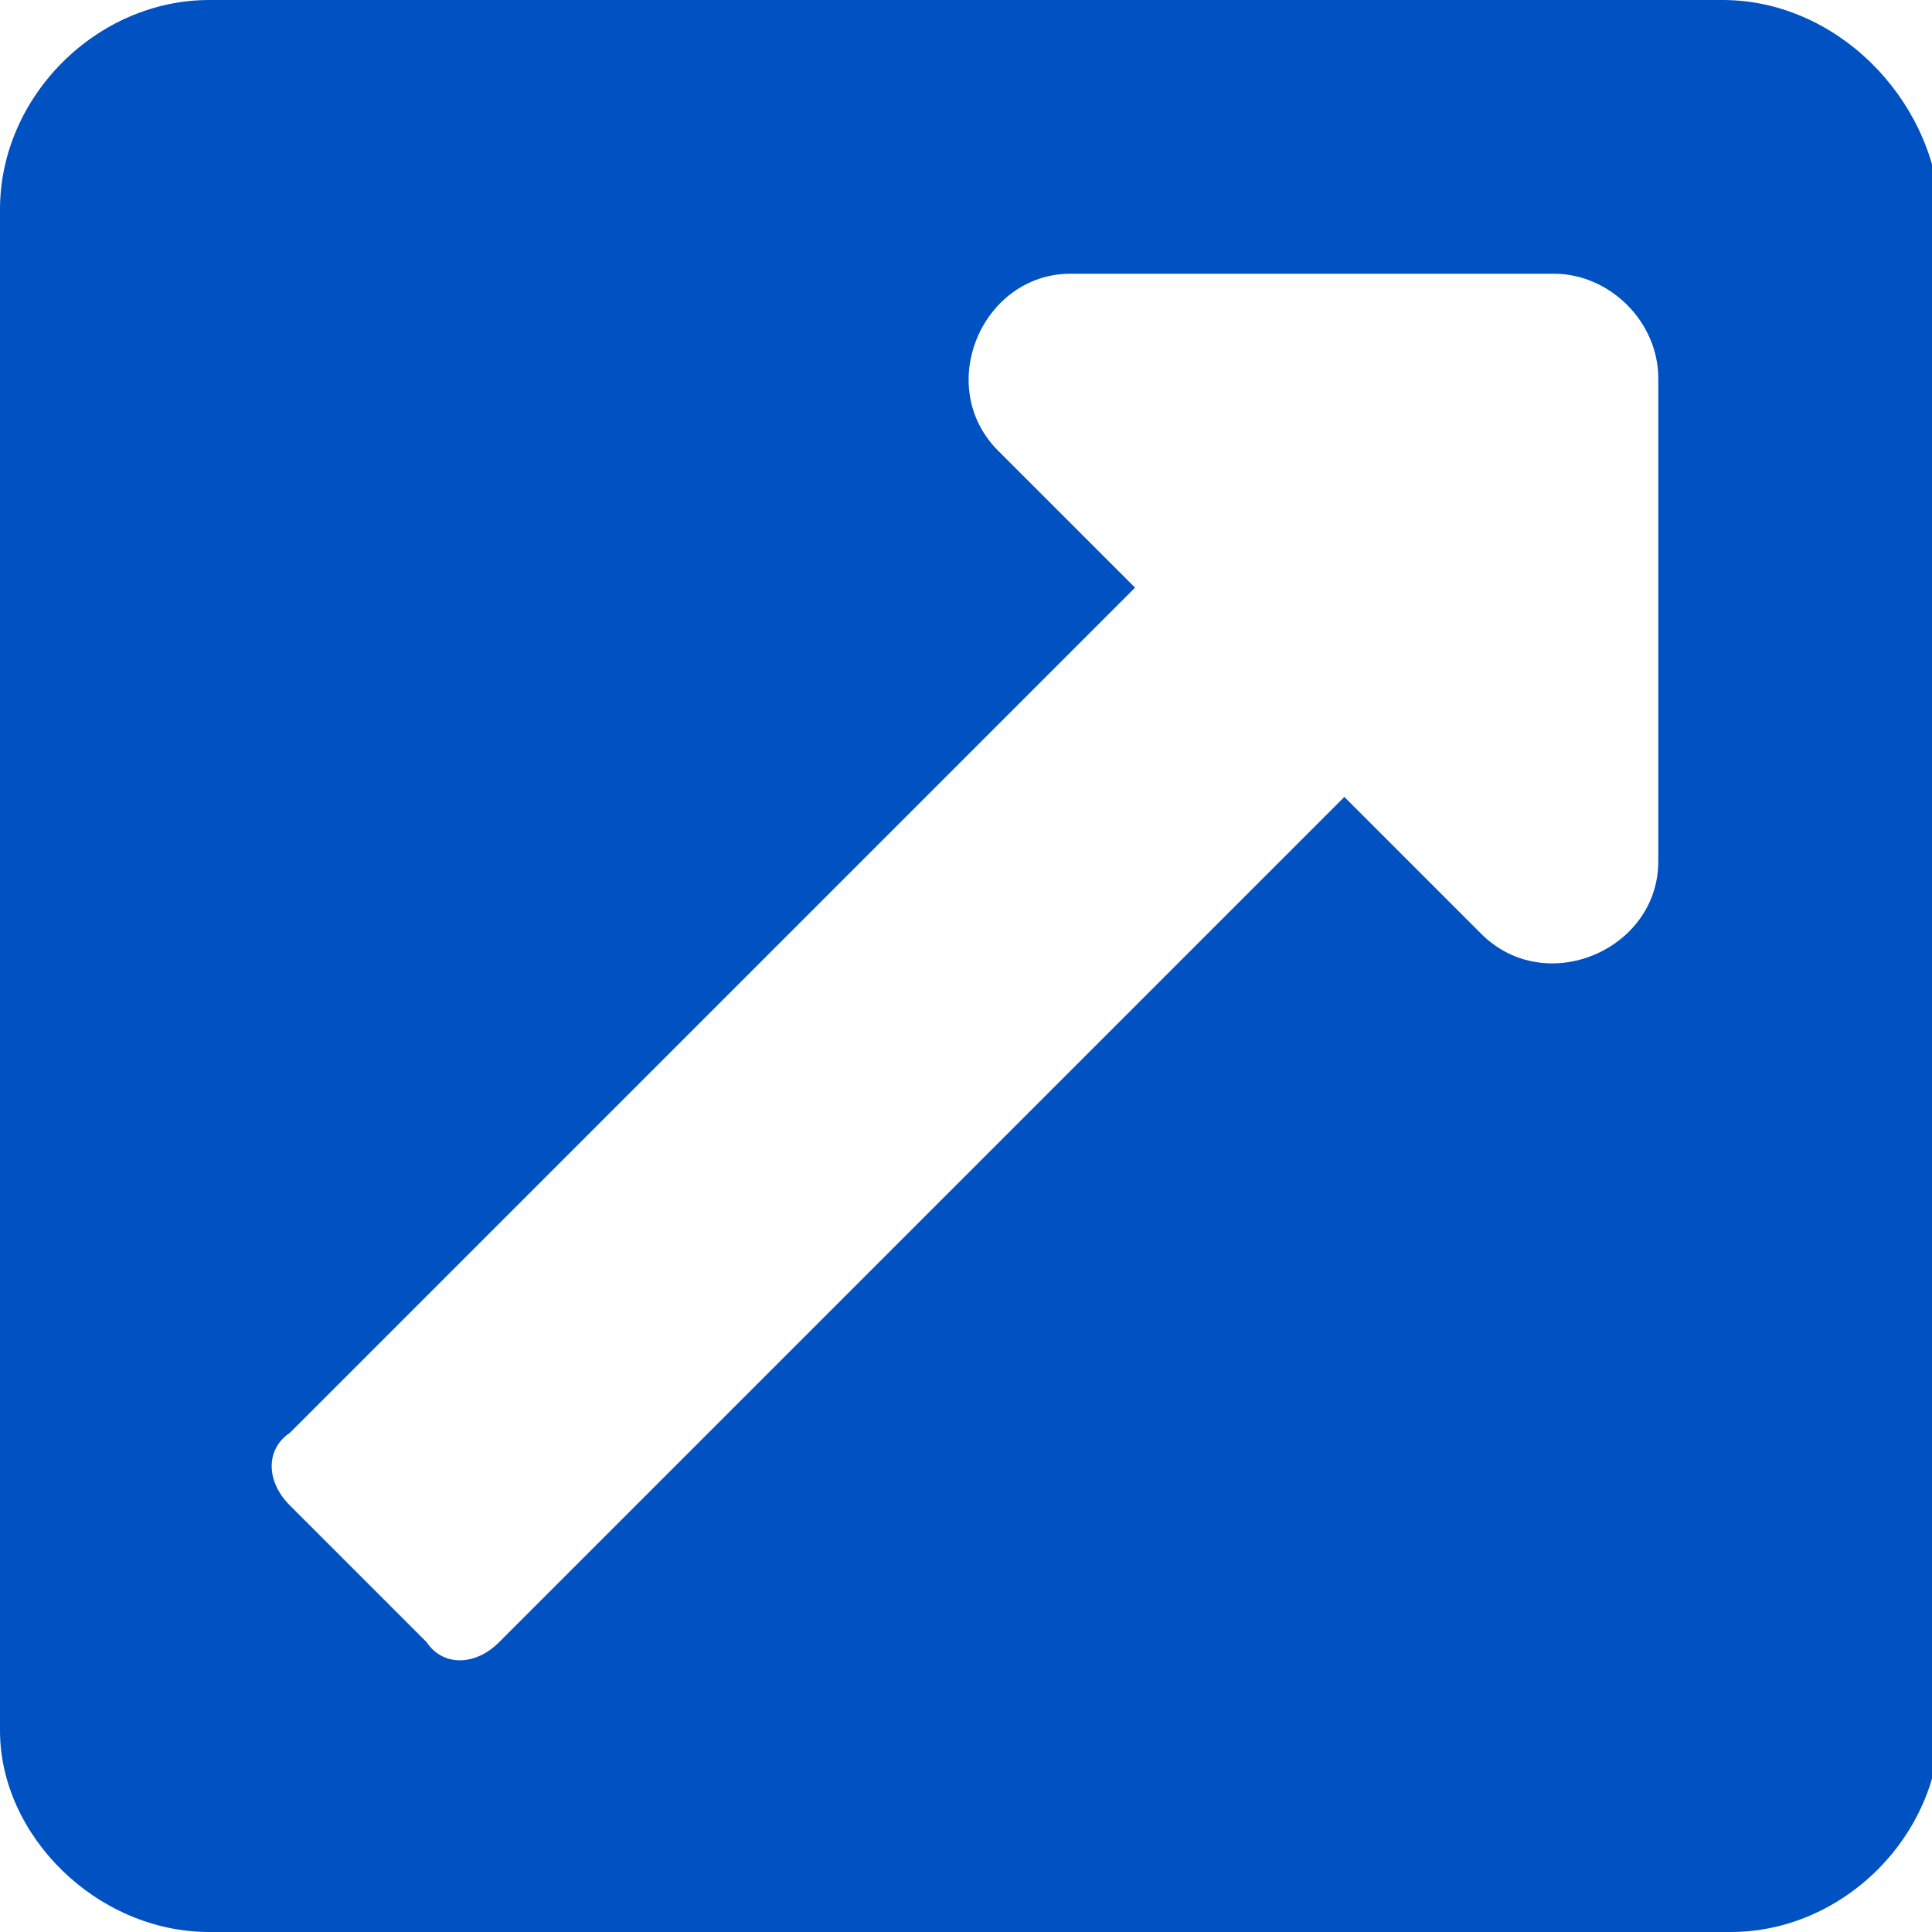
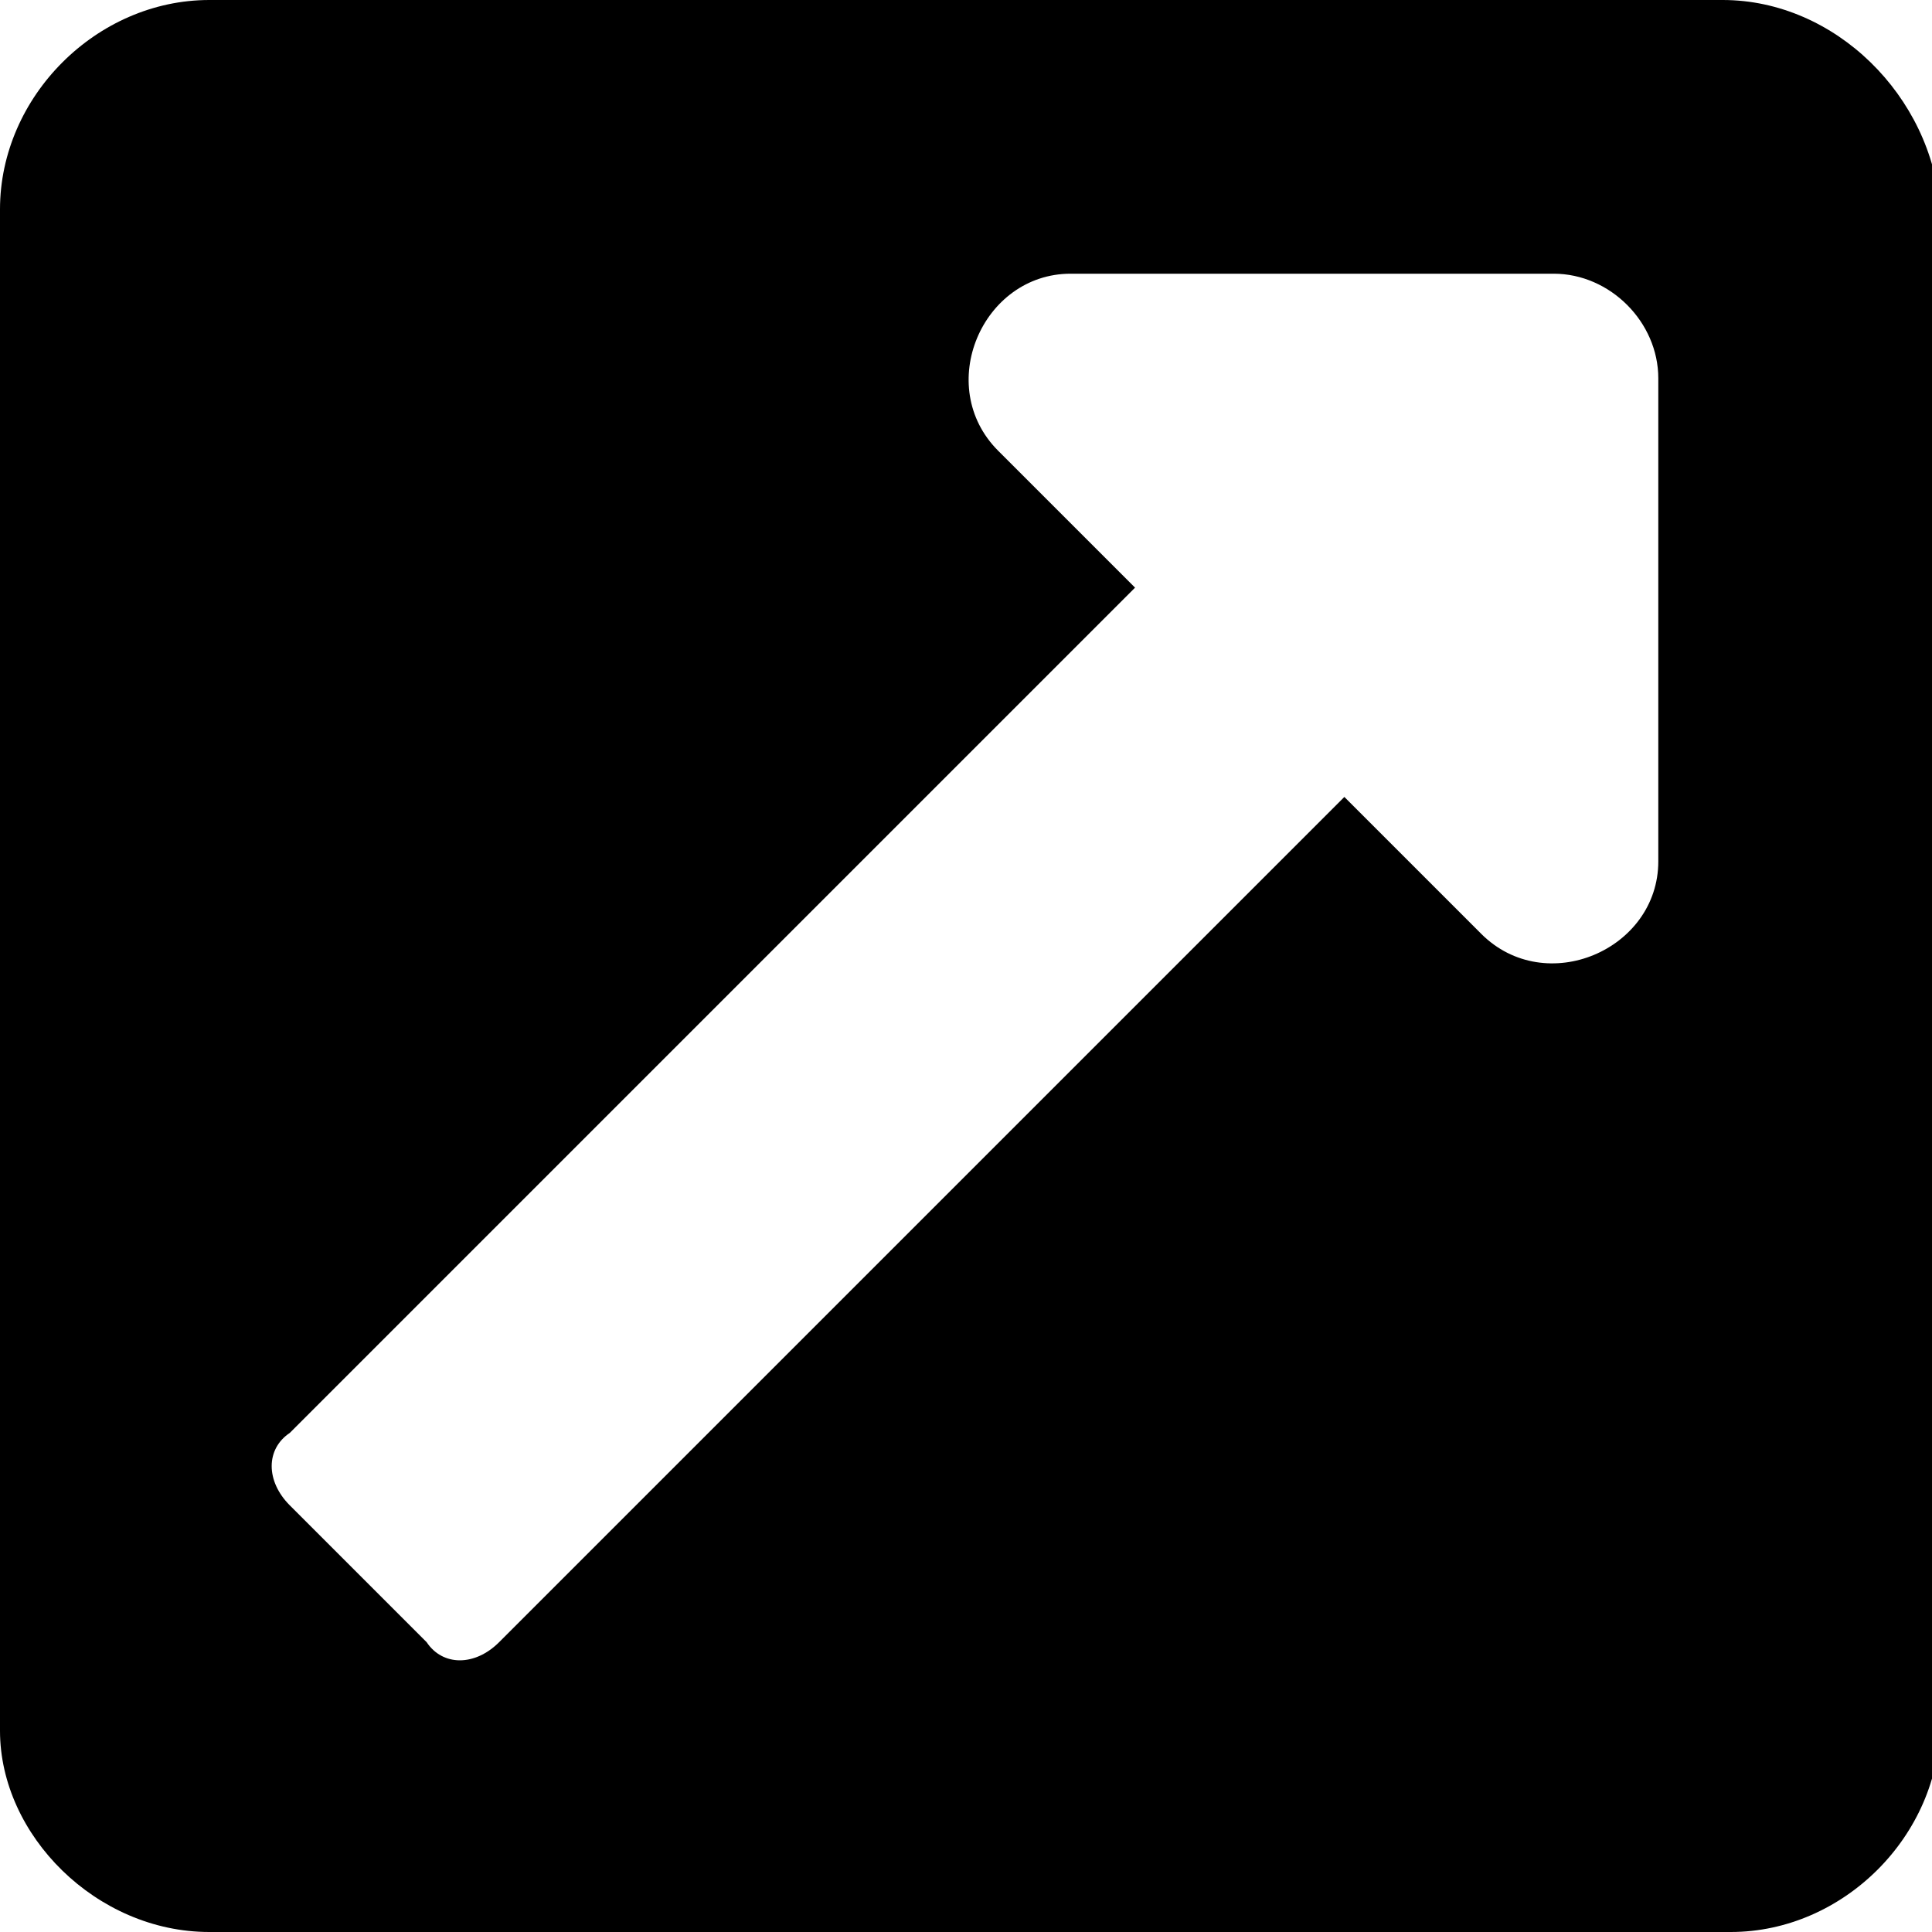
- <svg xmlns="http://www.w3.org/2000/svg" version="1.1" id="Layer_1" x="0px" y="0px" viewBox="0 0 24 24" style="enable-background:new 0 0 24 24;" xml:space="preserve">
-   <style type="text/css">
- 	.st0{fill-rule:evenodd;clip-rule:evenodd;fill:#0052C2;}
- 	.st1{fill:none;}
- </style>
-   <path class="st0" d="M21.4,0H2.6C1.2,0,0,1.2,0,2.6v18.9C0,22.8,1.2,24,2.6,24h18.9c1.4,0,2.6-1.2,2.6-2.6V2.6C24,1.2,22.8,0,21.4,0  z M20.6,10.7c0,1.1-1.4,1.7-2.2,0.9l-1.7-1.7L6.2,20.4c-0.3,0.3-0.7,0.3-0.9,0l-1.7-1.7c-0.3-0.3-0.3-0.7,0-0.9L14.1,7.3l-1.7-1.7  c-0.8-0.8-0.2-2.2,0.9-2.2h6c0.7,0,1.3,0.6,1.3,1.3V10.7z" />
-   <rect class="st1" width="24" height="24" />
+ <svg xmlns="http://www.w3.org/2000/svg" viewBox="0 0 24 24">
+   <path d="M21.4,0H2.6C1.2,0,0,1.2,0,2.6v18.9C0,22.8,1.2,24,2.6,24h18.9c1.4,0,2.6-1.2,2.6-2.6V2.6C24,1.2,22.8,0,21.4,0  z M20.6,10.7c0,1.1-1.4,1.7-2.2,0.9l-1.7-1.7L6.2,20.4c-0.3,0.3-0.7,0.3-0.9,0l-1.7-1.7c-0.3-0.3-0.3-0.7,0-0.9L14.1,7.3l-1.7-1.7  c-0.8-0.8-0.2-2.2,0.9-2.2h6c0.7,0,1.3,0.6,1.3,1.3V10.7z" />
</svg>
